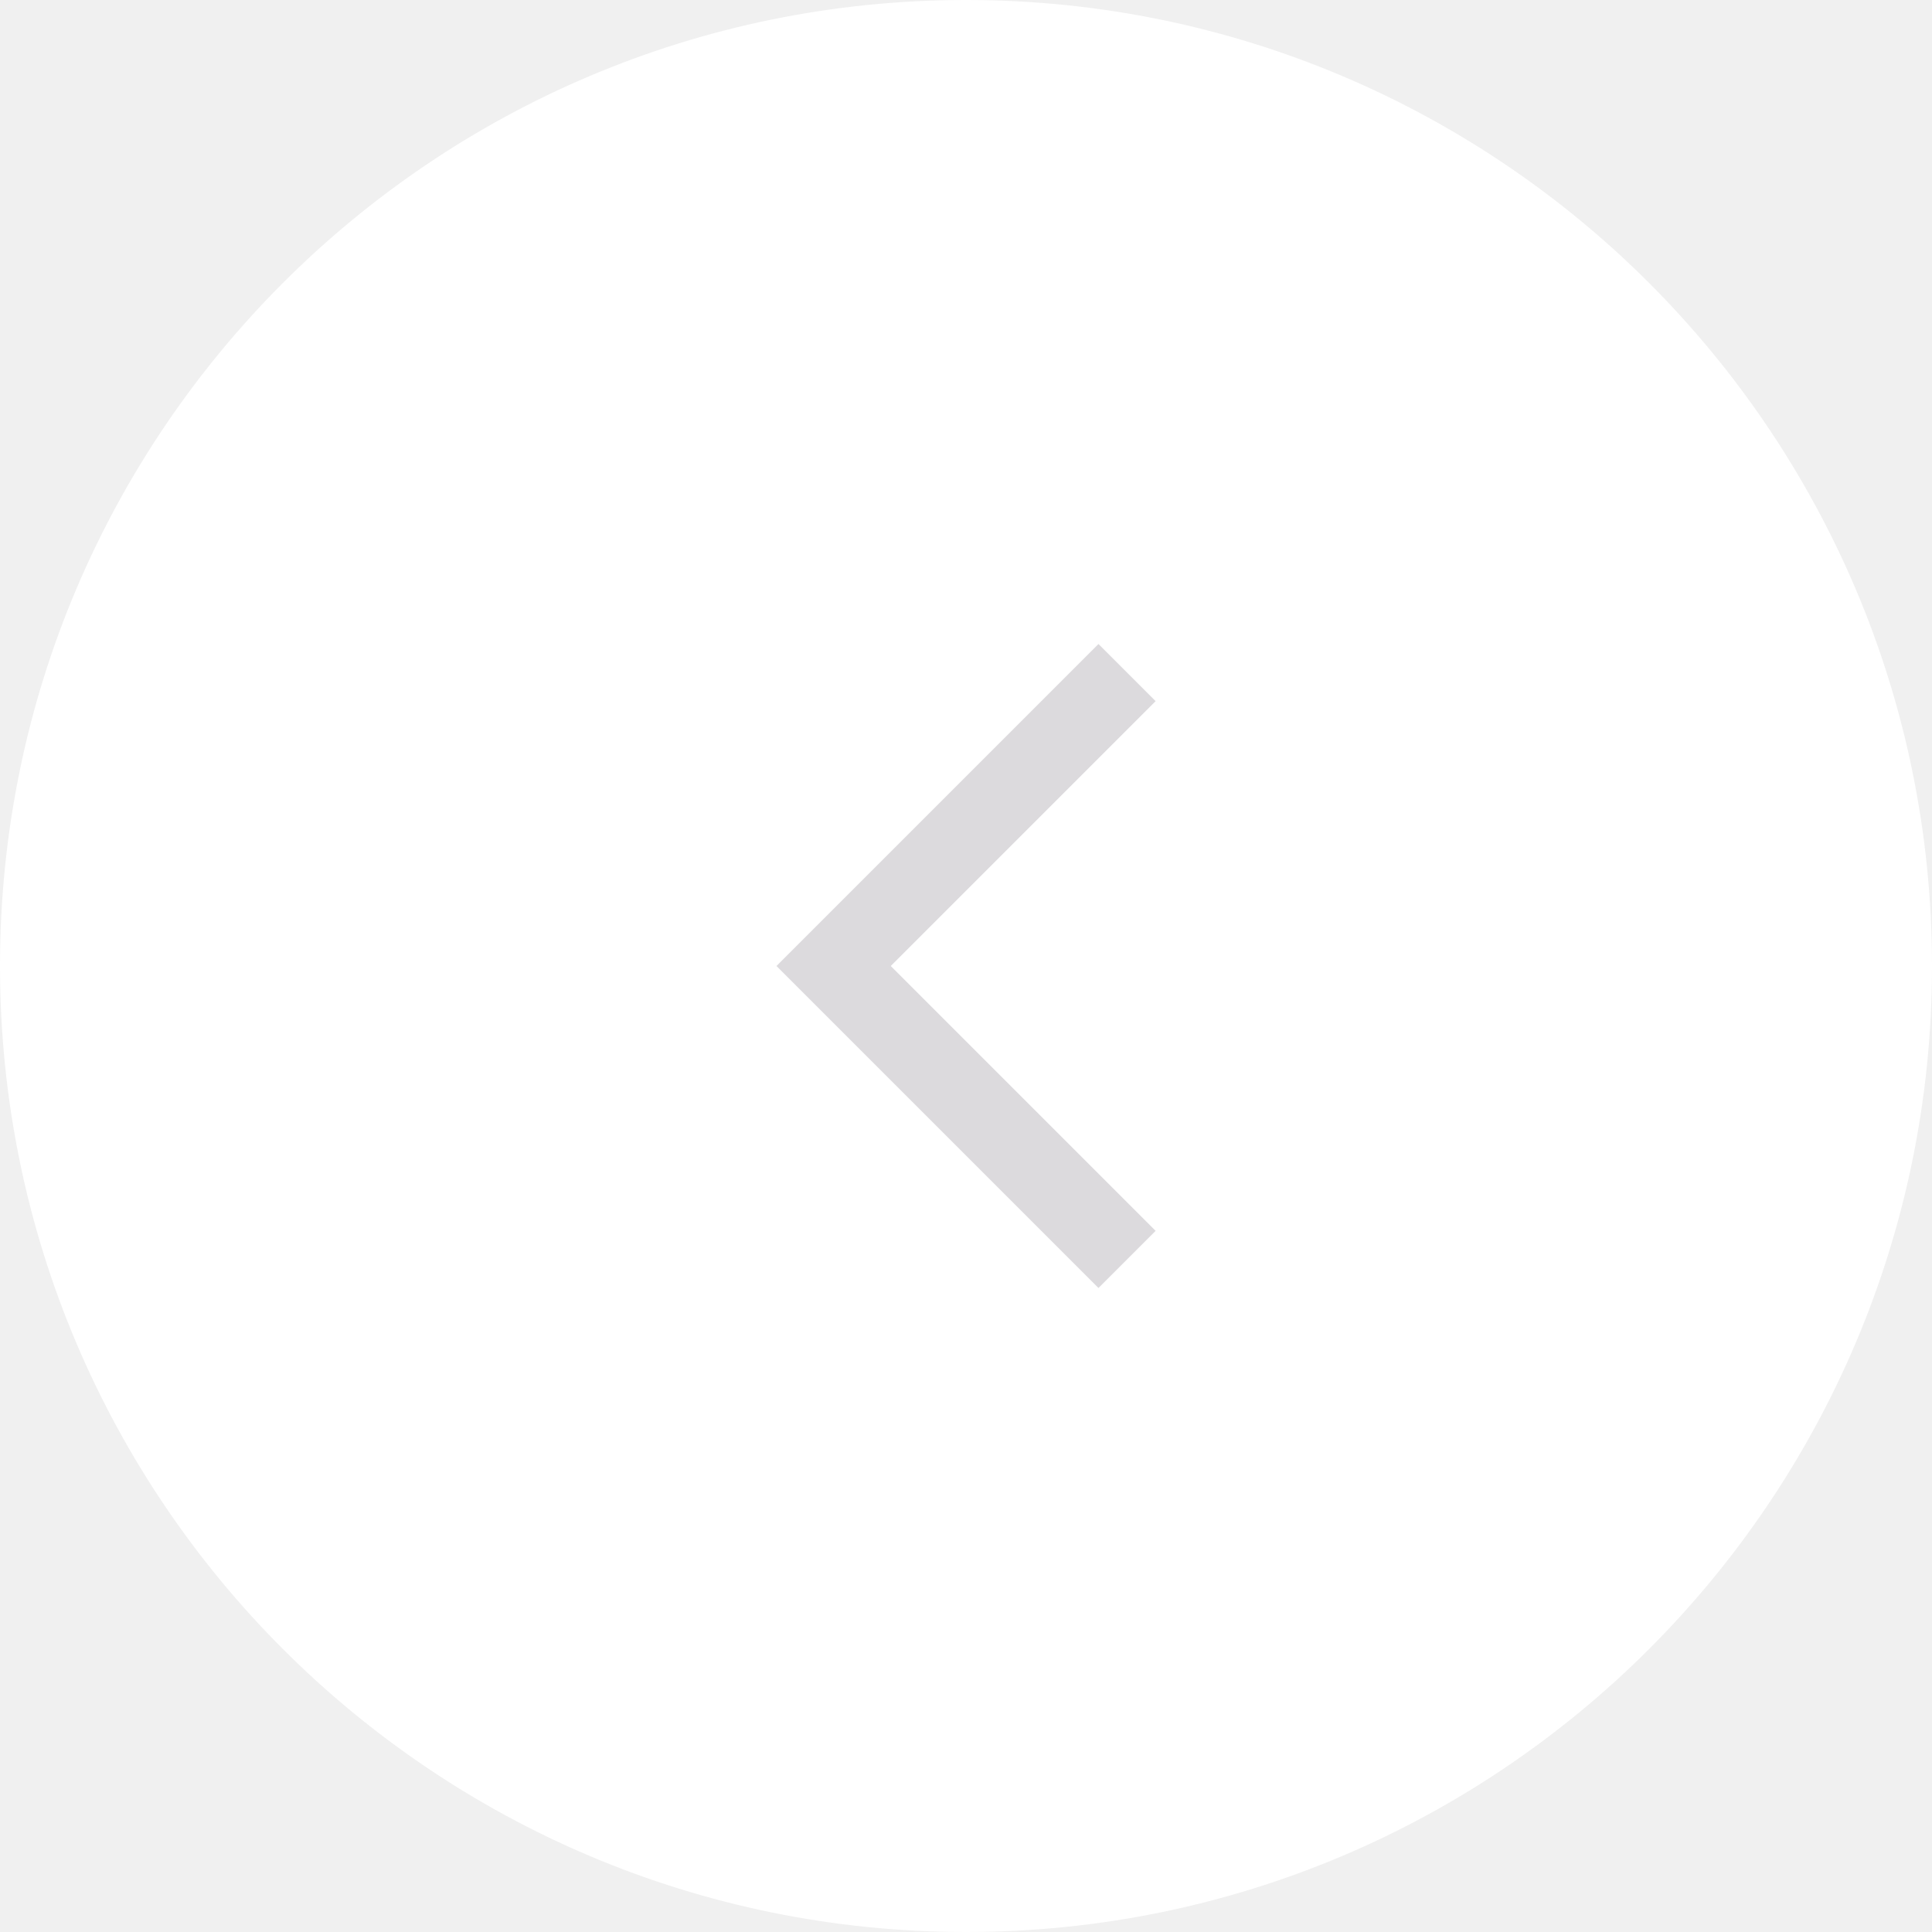
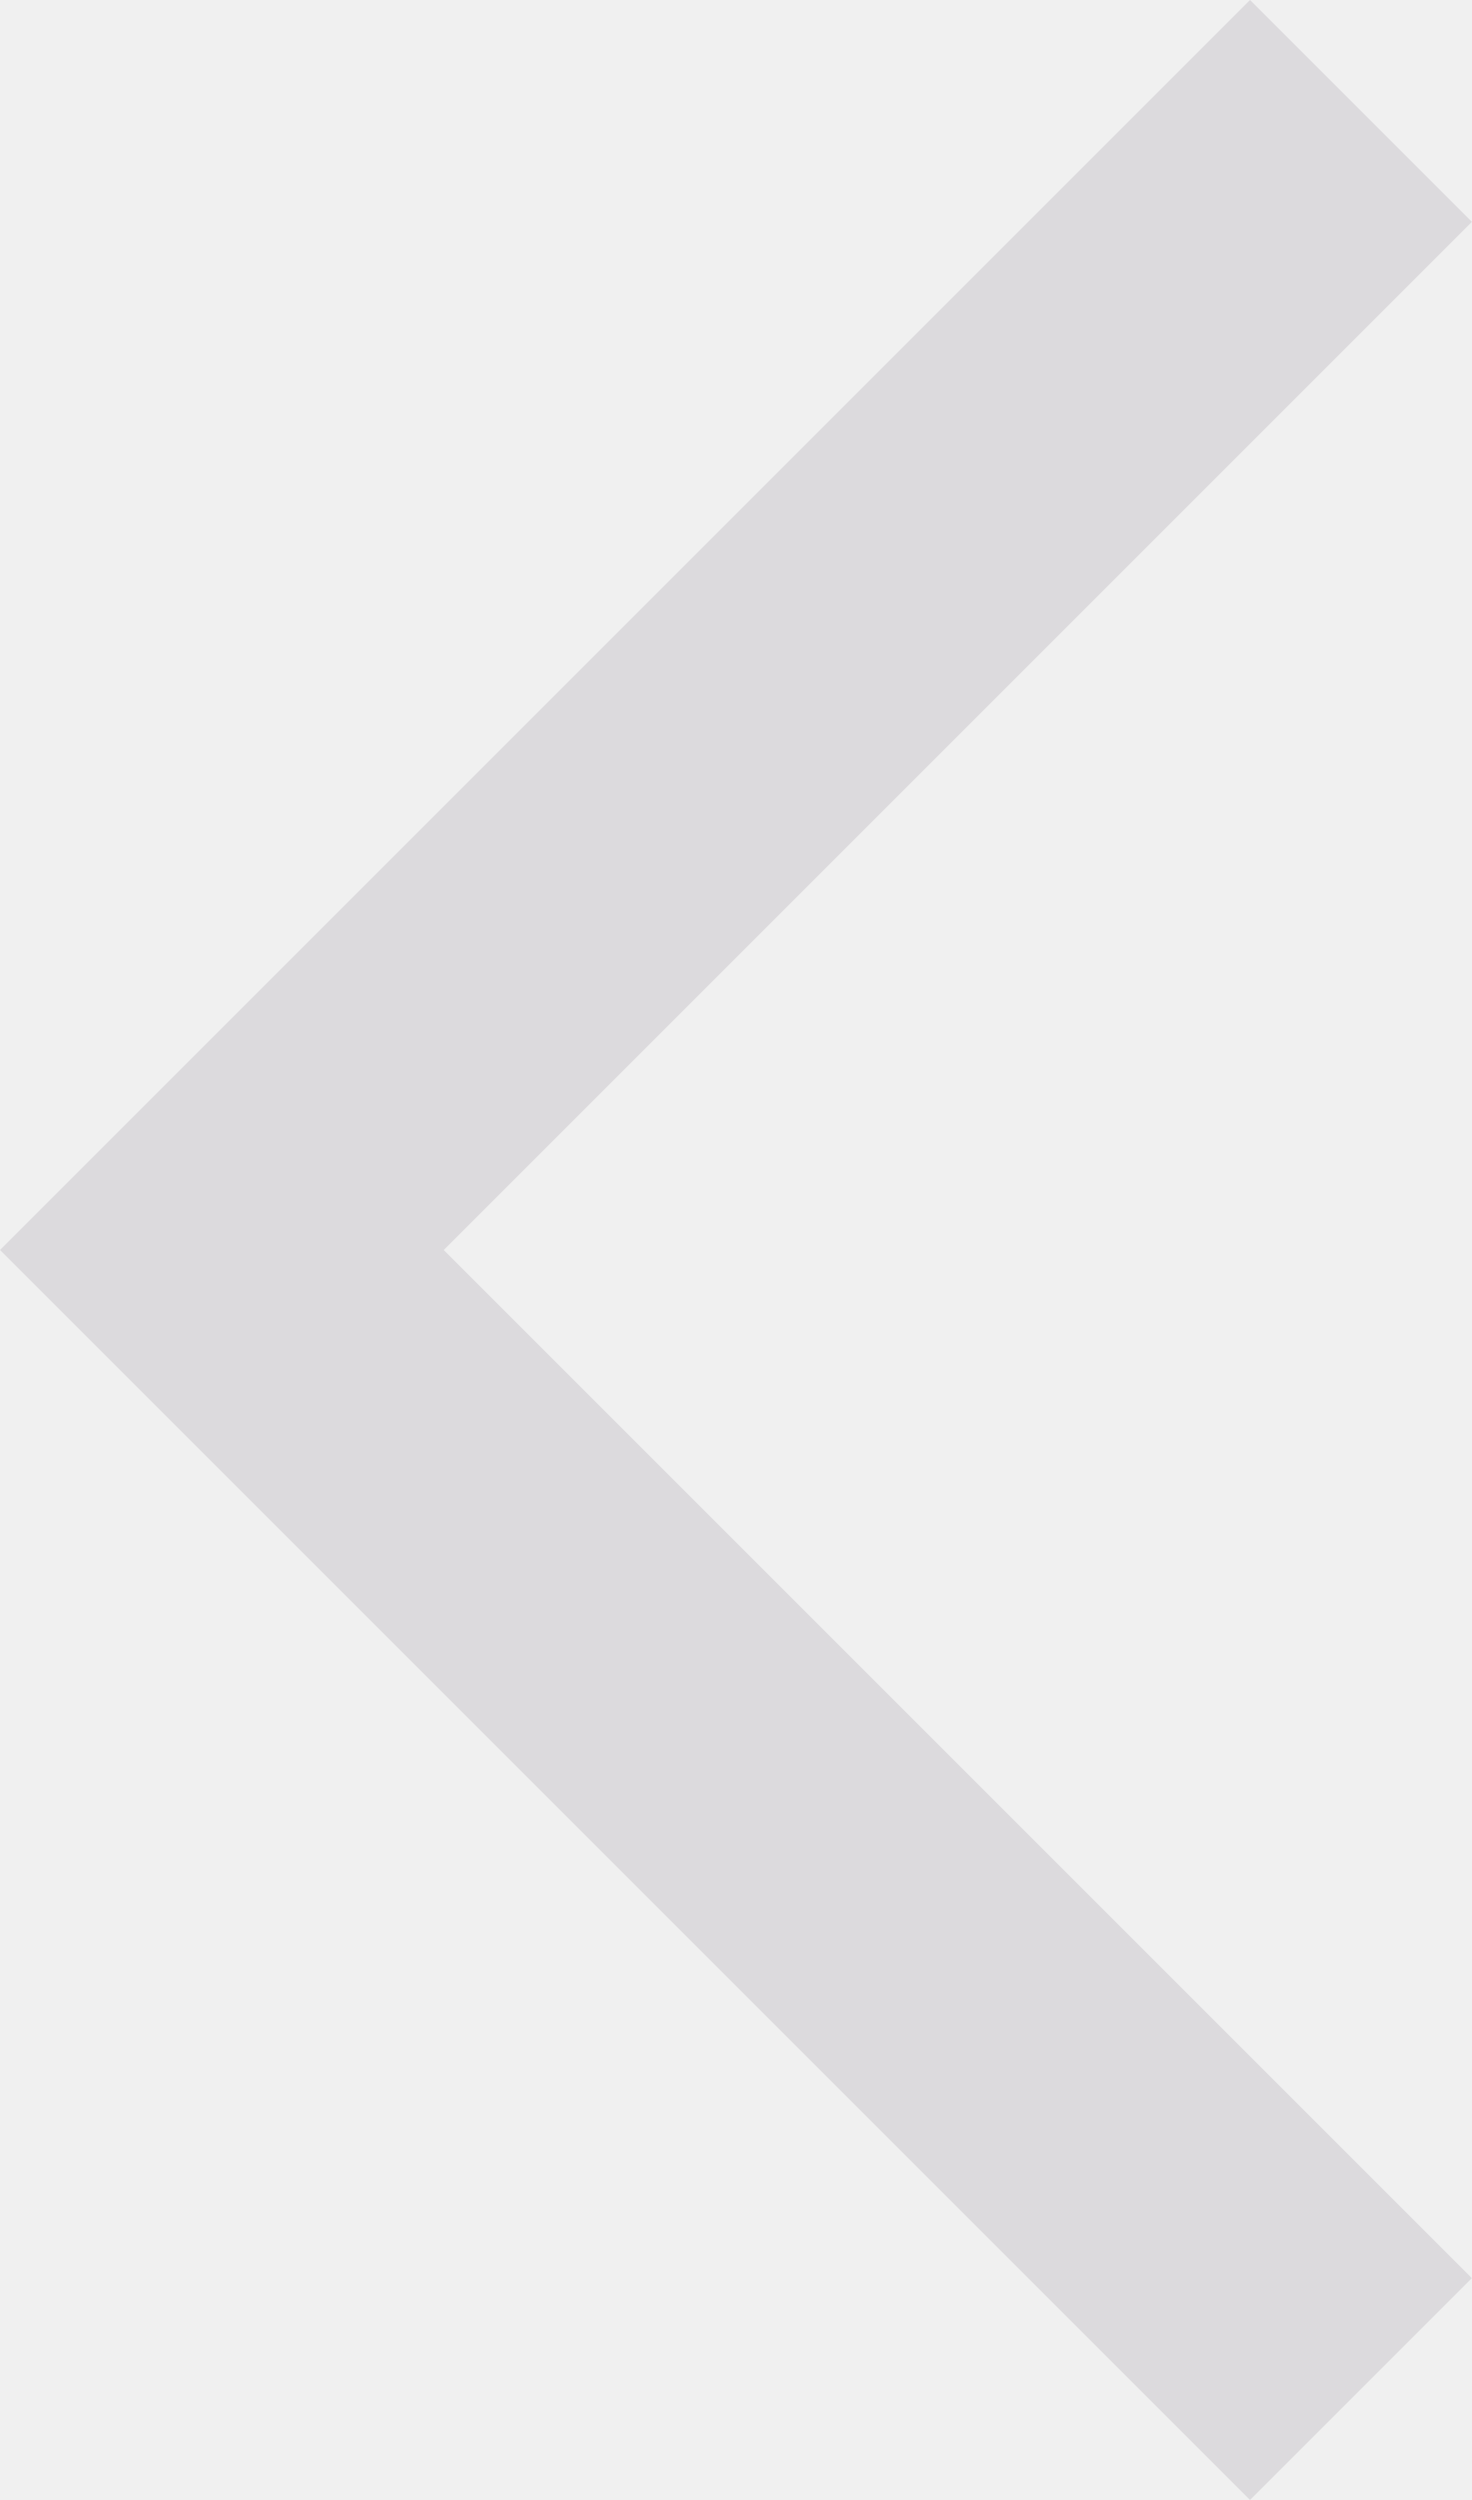
- <svg xmlns="http://www.w3.org/2000/svg" width="48" height="48" viewBox="0 0 48 48">
-   <g id="Back" transform="translate(-24 -67)">
-     <path id="Trazado_1052" data-name="Trazado 1052" d="M24,0A24,24,0,1,1,0,24,24,24,0,0,1,24,0Z" transform="translate(24 67)" fill="#fff" />
-     <path id="Trazado_742" data-name="Trazado 742" d="M8-864l-8-8,8-8,1.42,1.42L2.84-872l6.58,6.58Z" transform="translate(43.291 963)" fill="#dcdadd" />
+ <svg xmlns="http://www.w3.org/2000/svg" width="9.42" height="16" viewBox="0 0 9.42 16">
+   <g id="Back" transform="translate(-42.291 -83)">
+     <path id="Trazado_742" data-name="Trazado 742" d="M8-864l-8-8,8-8,1.42,1.42L2.84-872l6.58,6.58Z" transform="translate(42.291 963)" fill="#dcdadd" />
  </g>
</svg>
